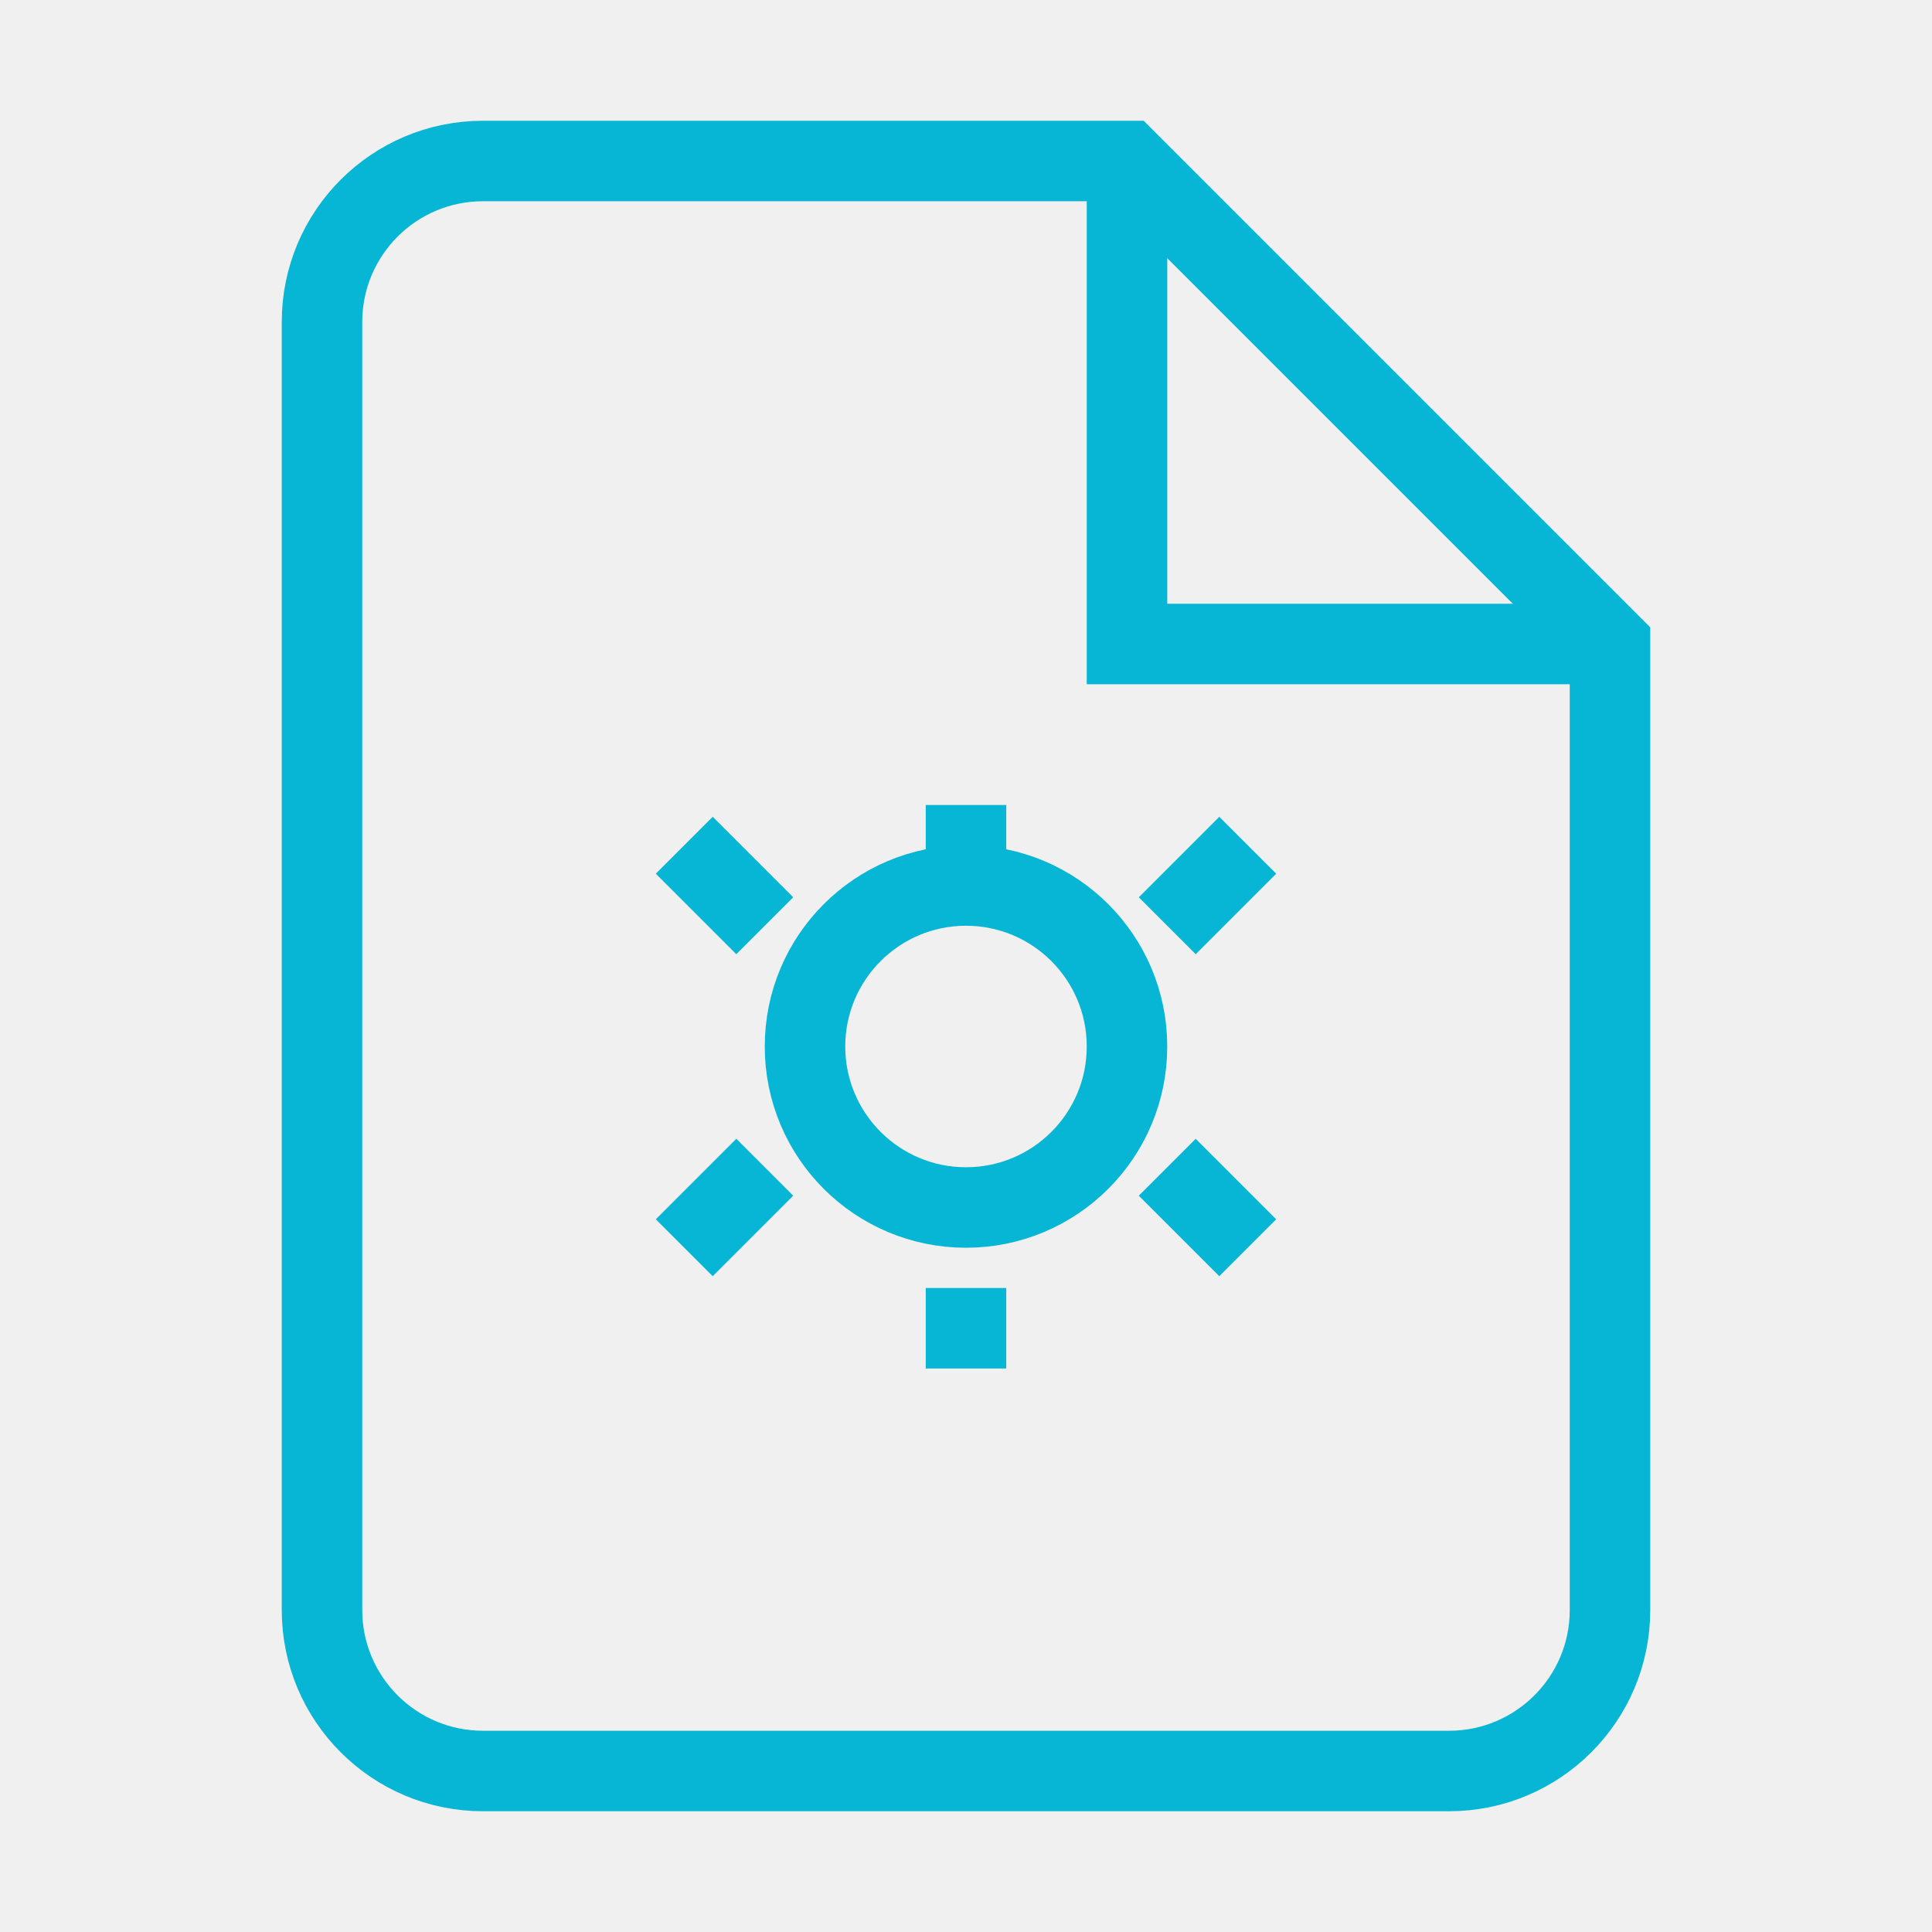
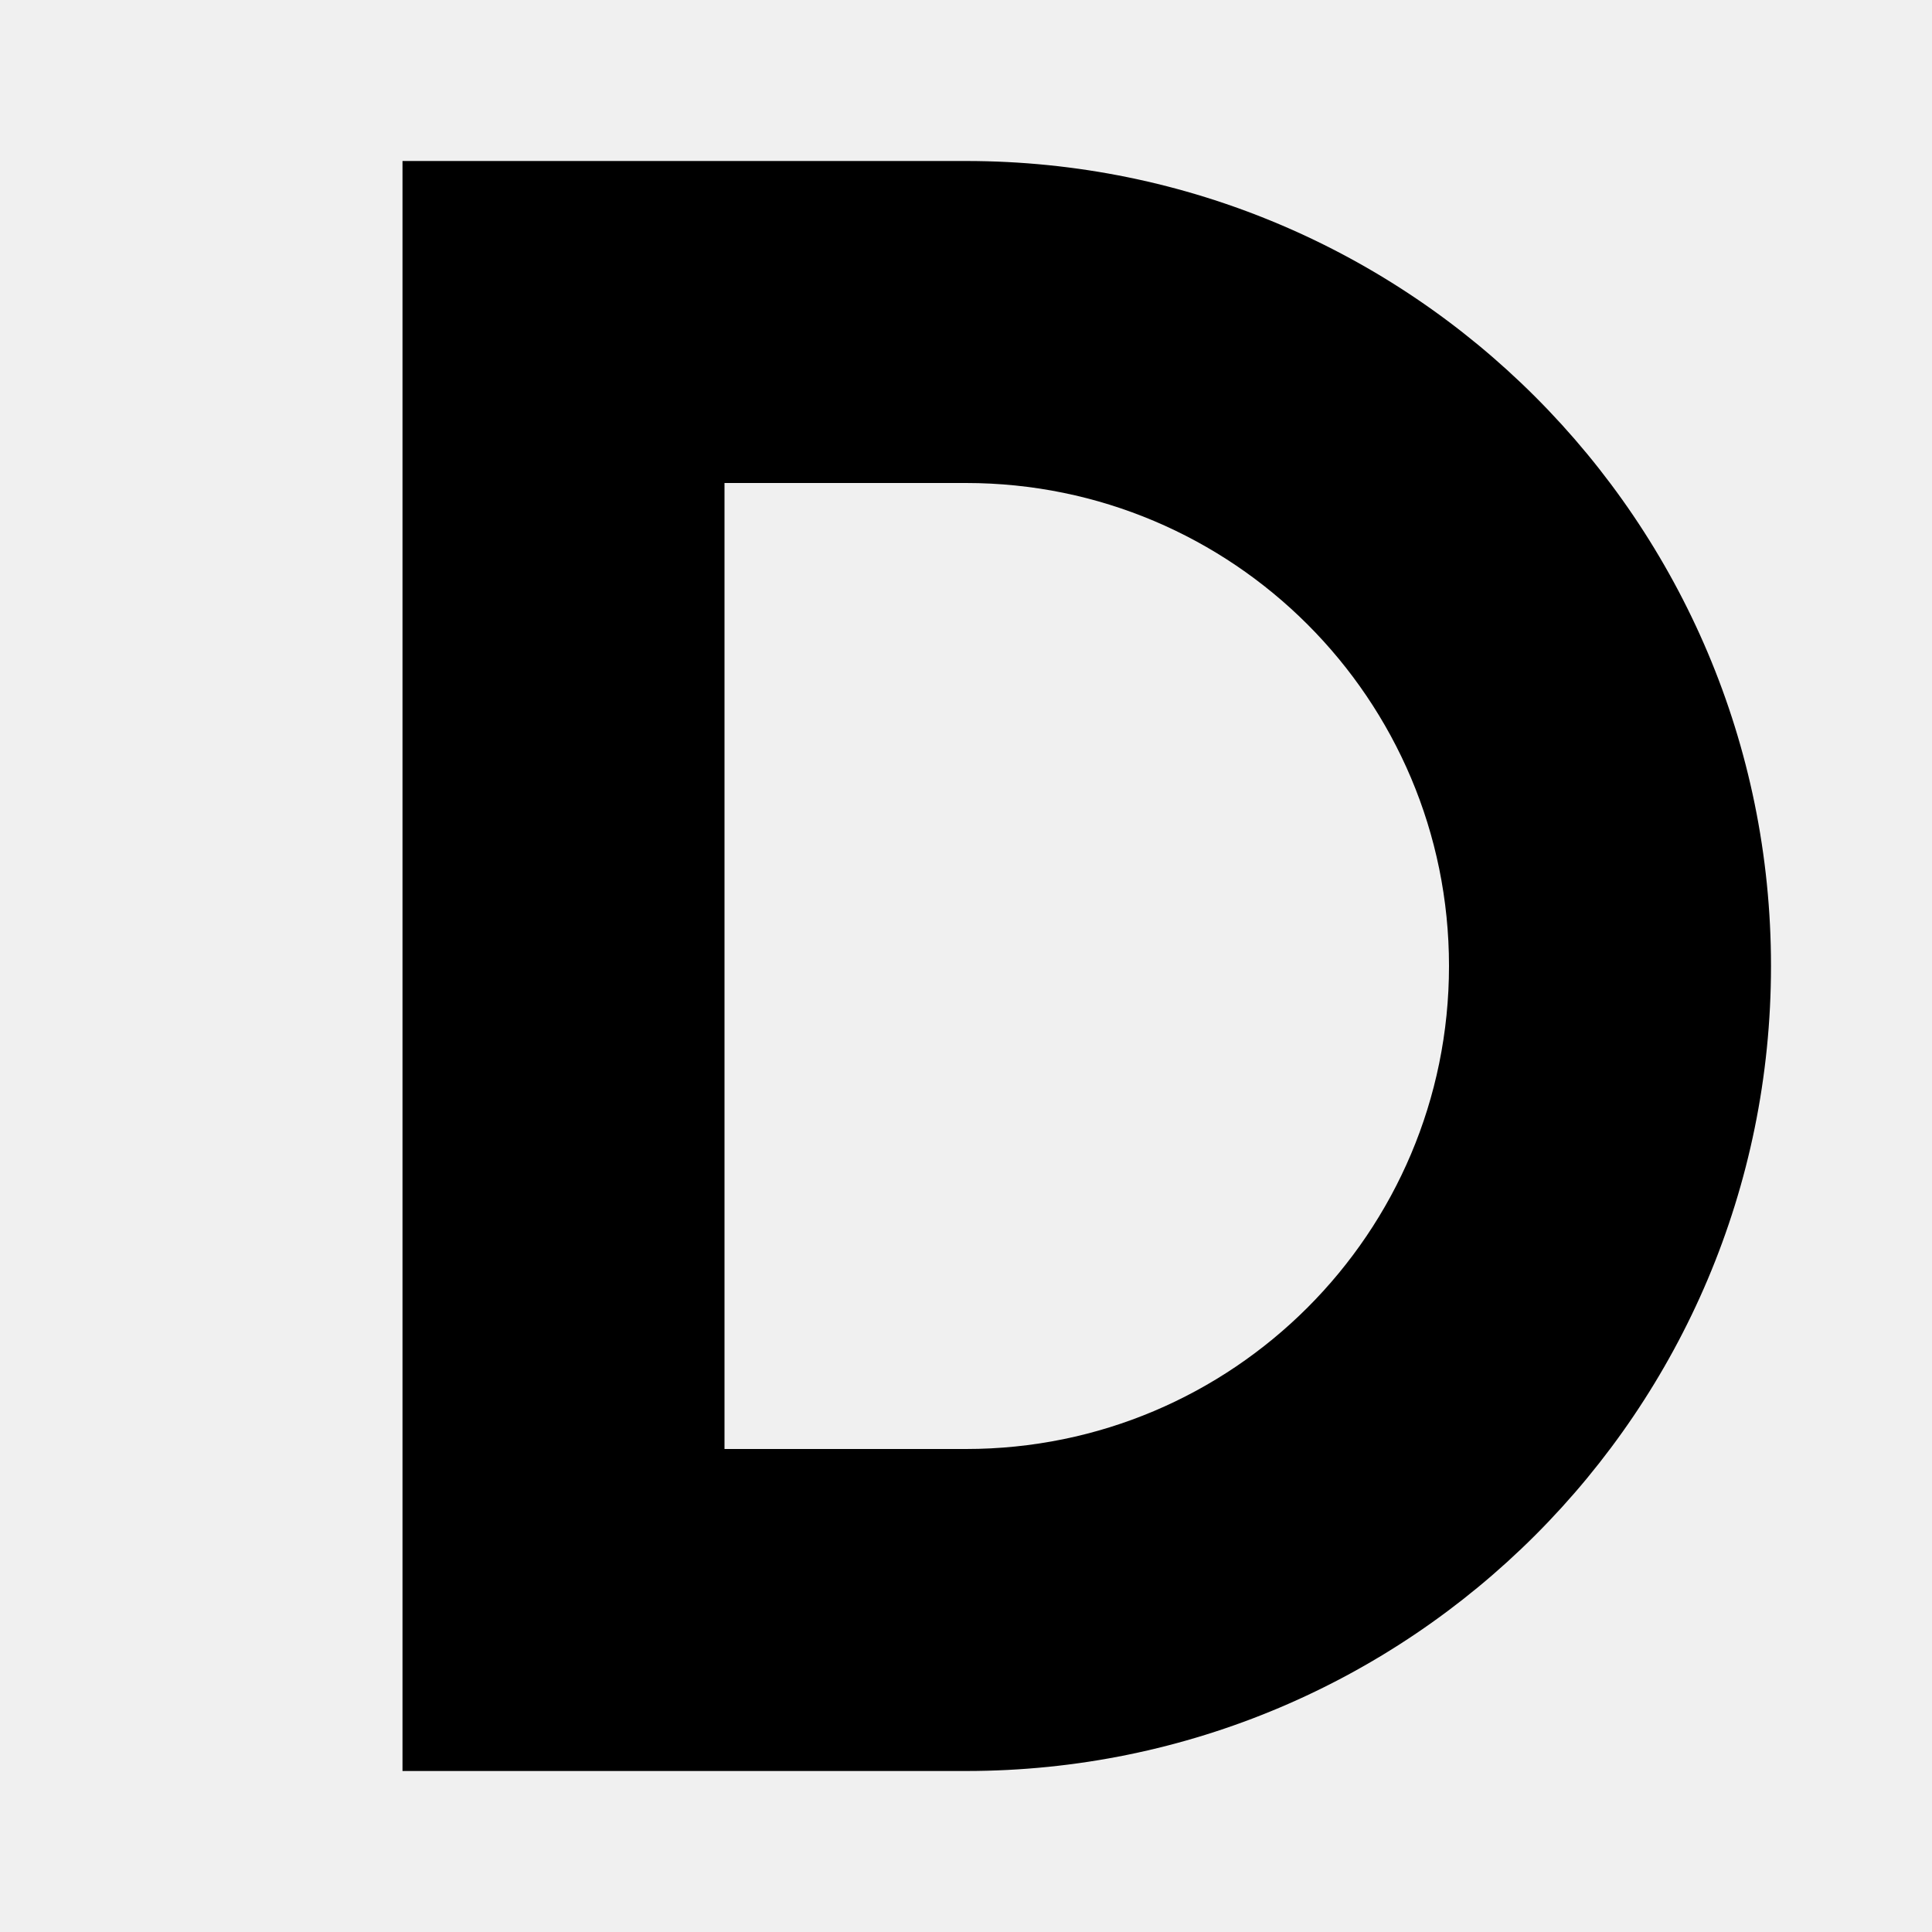
- <svg xmlns="http://www.w3.org/2000/svg" viewBox="0 0 24 24" fill="none" stroke="#06b6d4" strokeWidth="2" strokeLinecap="round" strokeLinejoin="round">
-   <path d="M14 2H6a2 2 0 0 0-2 2v16a2 2 0 0 0 2 2h12a2 2 0 0 0 2-2V8z" />
-   <polyline points="14 2 14 8 20 8" />
-   <path d="M10 13a2 2 0 1 0 4 0 2 2 0 1 0-4 0" />
-   <path d="M12 11v-1" />
-   <path d="M12 16v1" />
-   <path d="M9.5 14.5l-1 1" />
-   <path d="M14.5 14.5l1 1" />
-   <path d="M9.5 11.5l-1-1" />
-   <path d="M14.5 11.5l1-1" />
+ <svg xmlns="http://www.w3.org/2000/svg" viewBox="0 0 24 24">
+   <style>
+     path { fill: #000; }
+     @media (prefers-color-scheme: dark) {
+       path { fill: #fff; }
+     }
+   </style>
+   <path d="M5 2V22H12C17.523 22 22 17.523 22 12C22 6.477 17.523 2 12 2Z M9 6H12C15.314 6 18 8.686 18 12C18 15.314 15.314 18 12 18H9Z" />
</svg>
